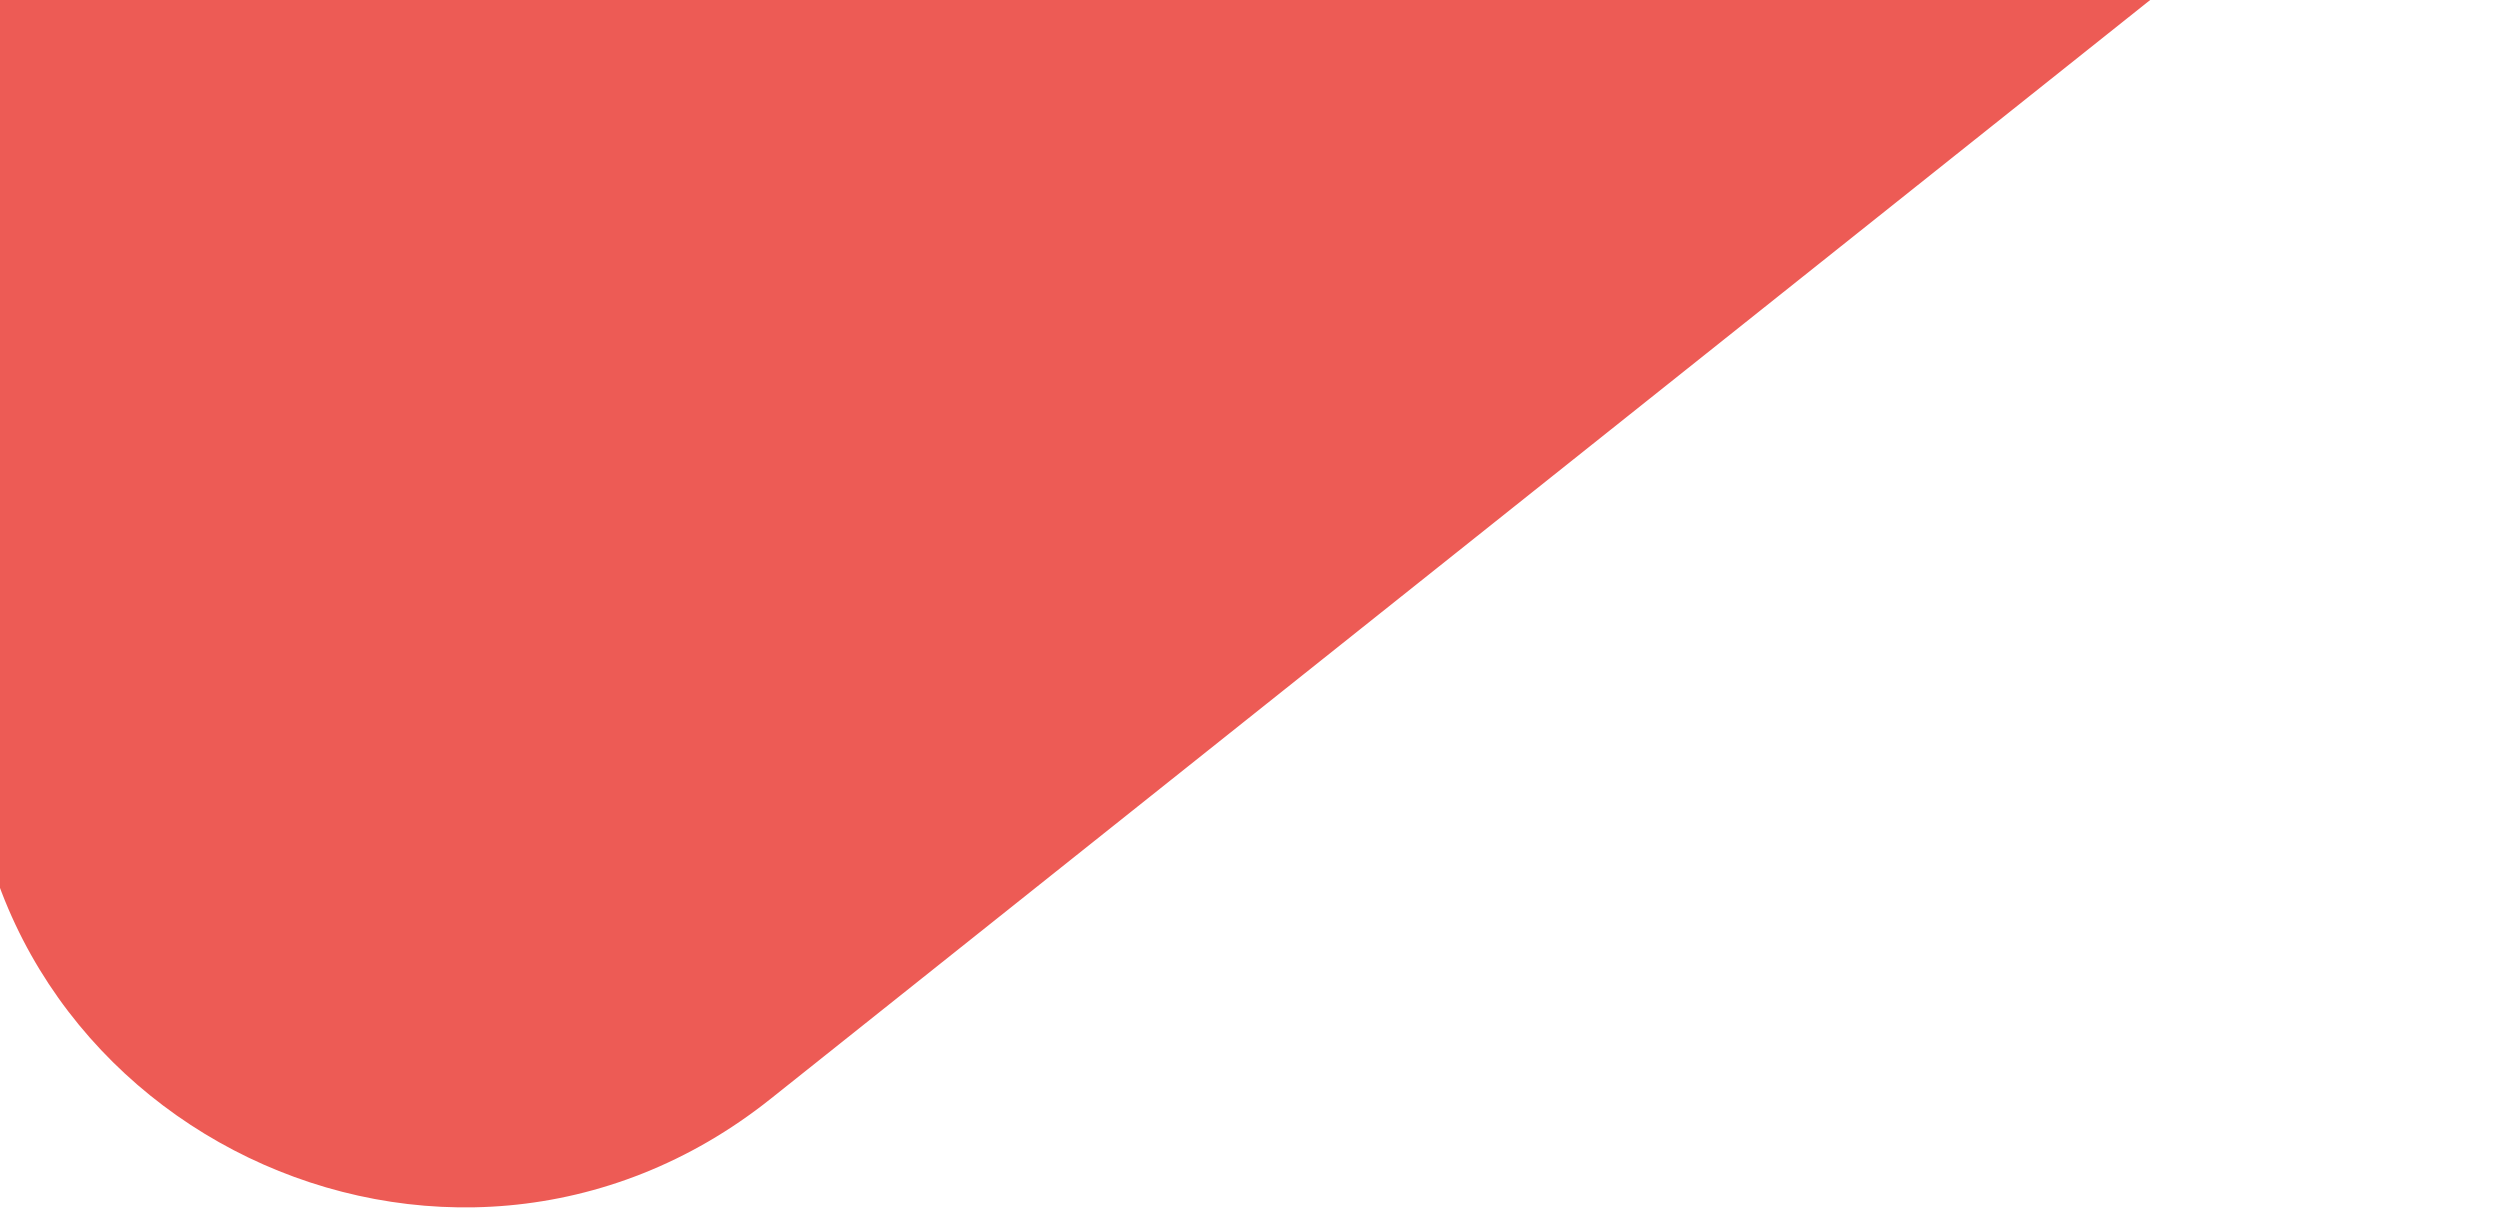
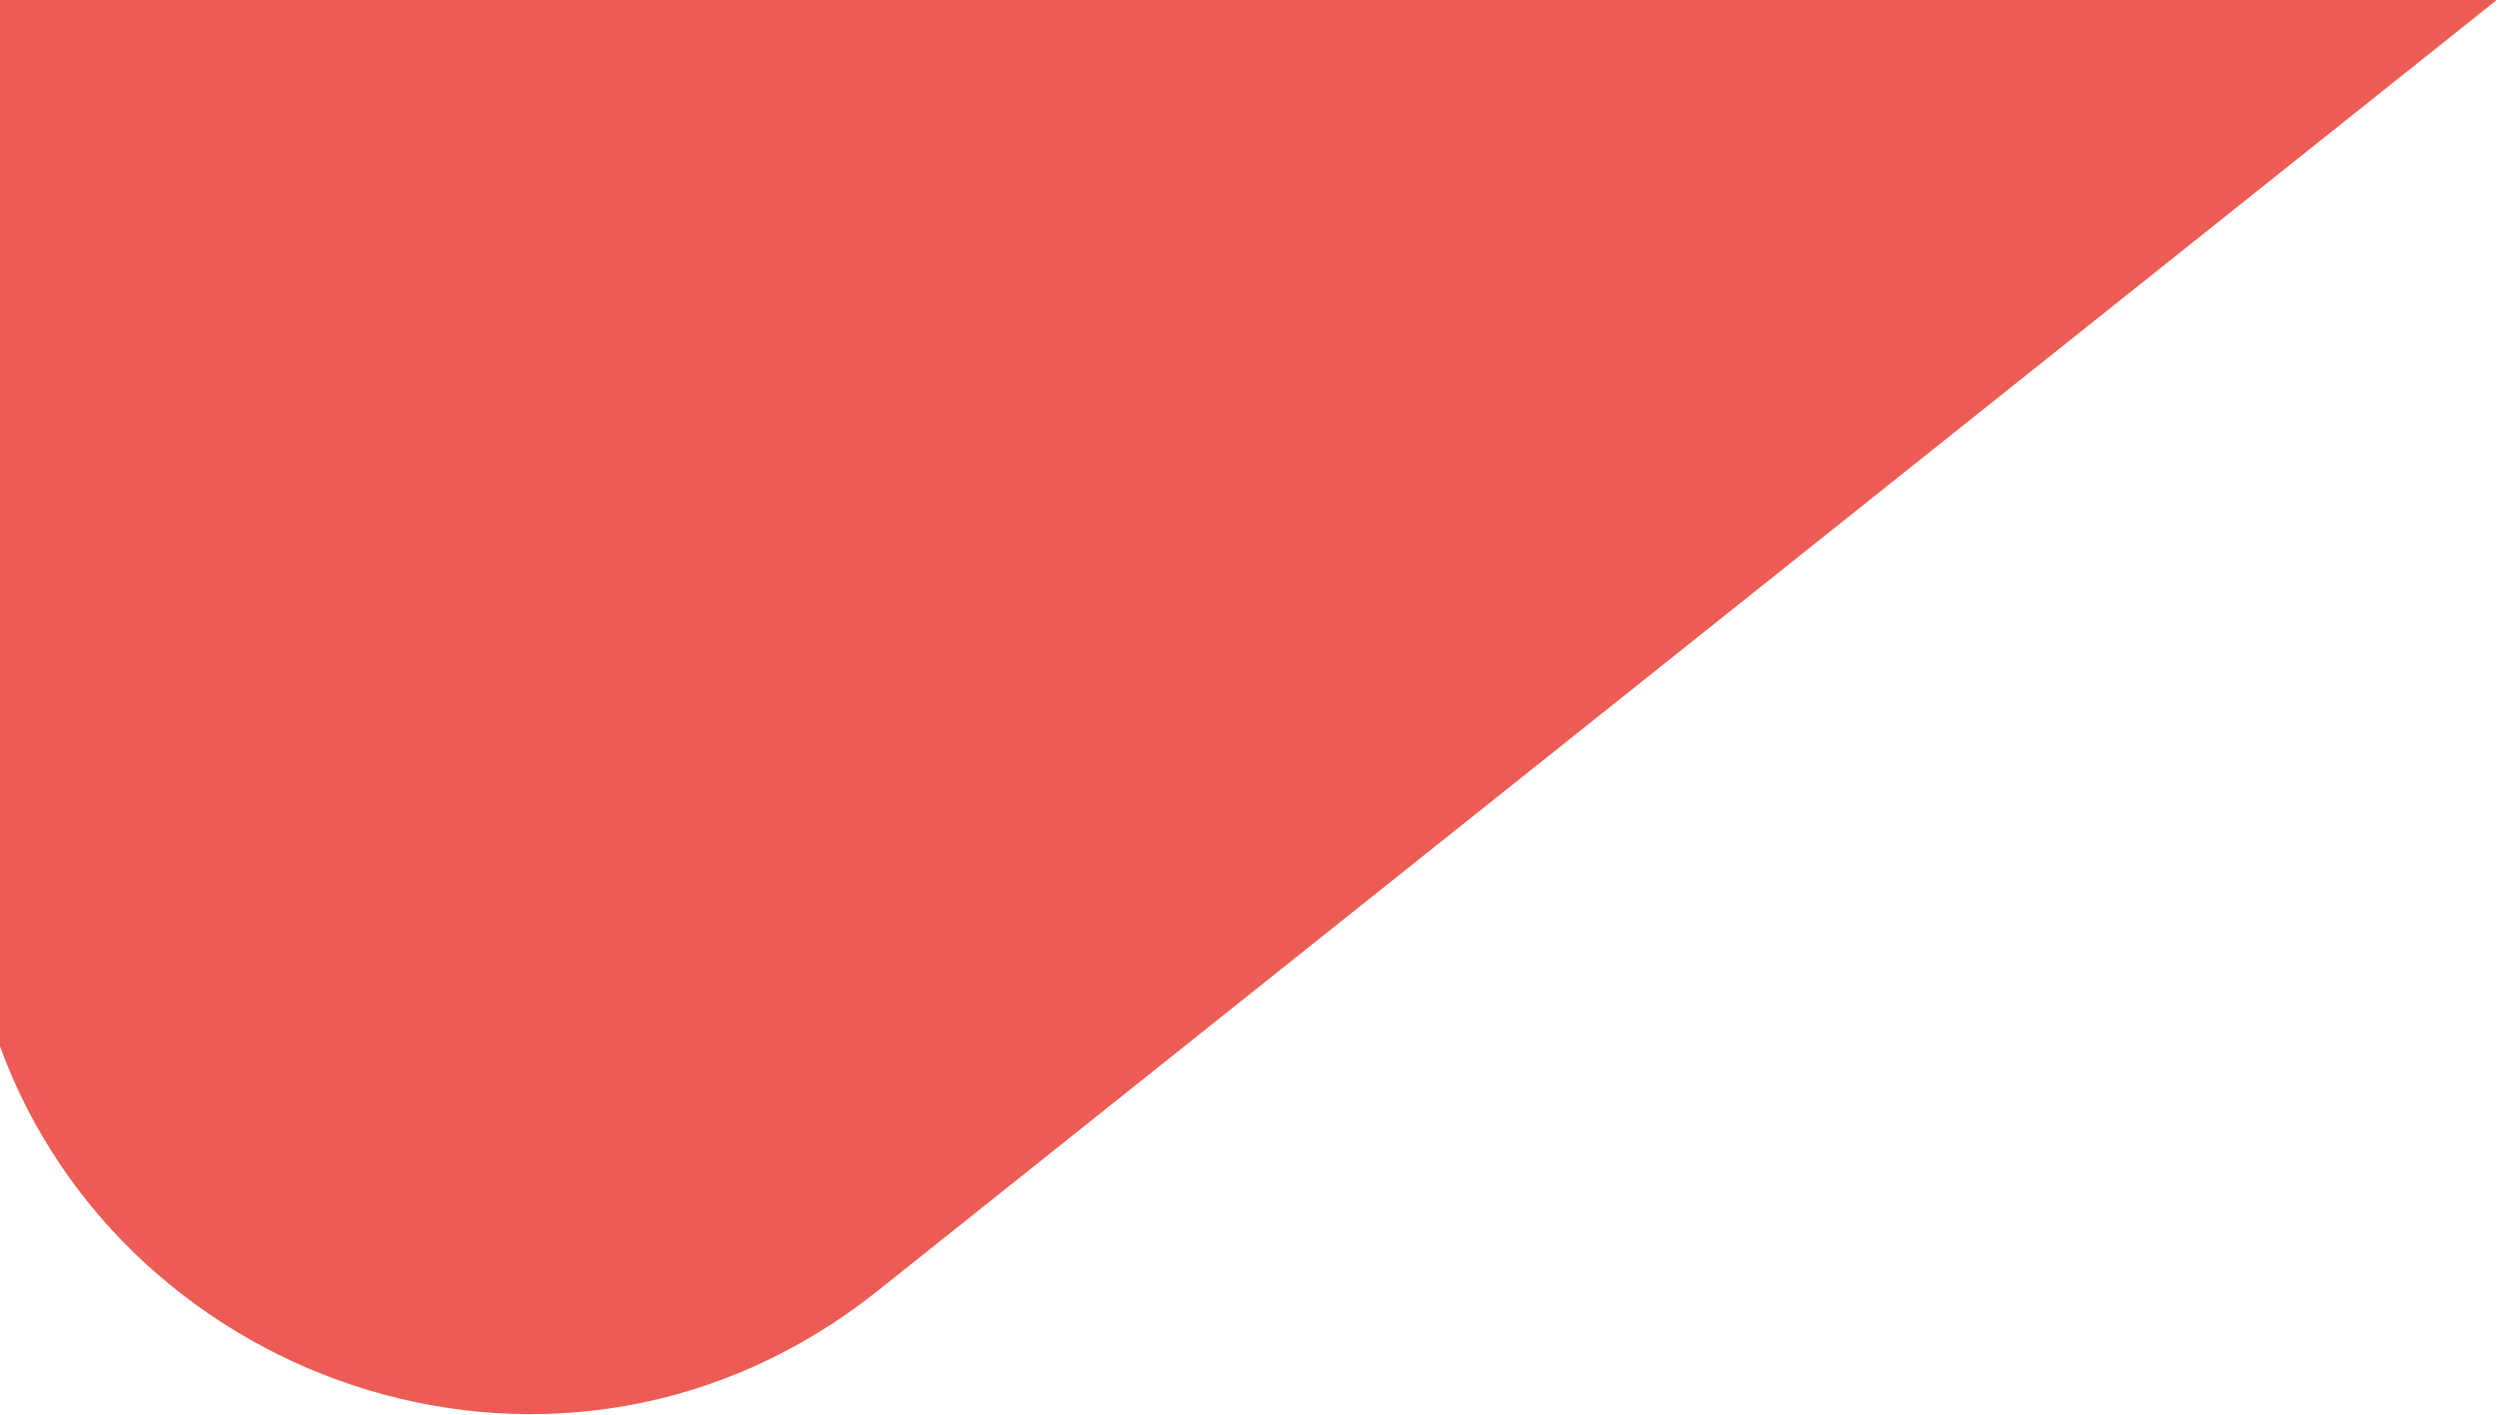
- <svg xmlns="http://www.w3.org/2000/svg" width="323" height="156" viewBox="0 0 323 156" fill="none">
+ <svg xmlns="http://www.w3.org/2000/svg" width="297" height="168" viewBox="0 0 297 168" fill="none">
  <g style="mix-blend-mode:multiply">
-     <path d="M-4 92.137V-36H323L99.549 141.982C57.758 175.263 -4 145.527 -4 92.137Z" fill="#ED5B55" />
+     <path fill-rule="evenodd" clip-rule="evenodd" d="M0 124.292C14.739 164.835 67.087 182.991 104.299 153.327L296.61 0H0V124.292Z" fill="#ED5B55" />
  </g>
</svg>
